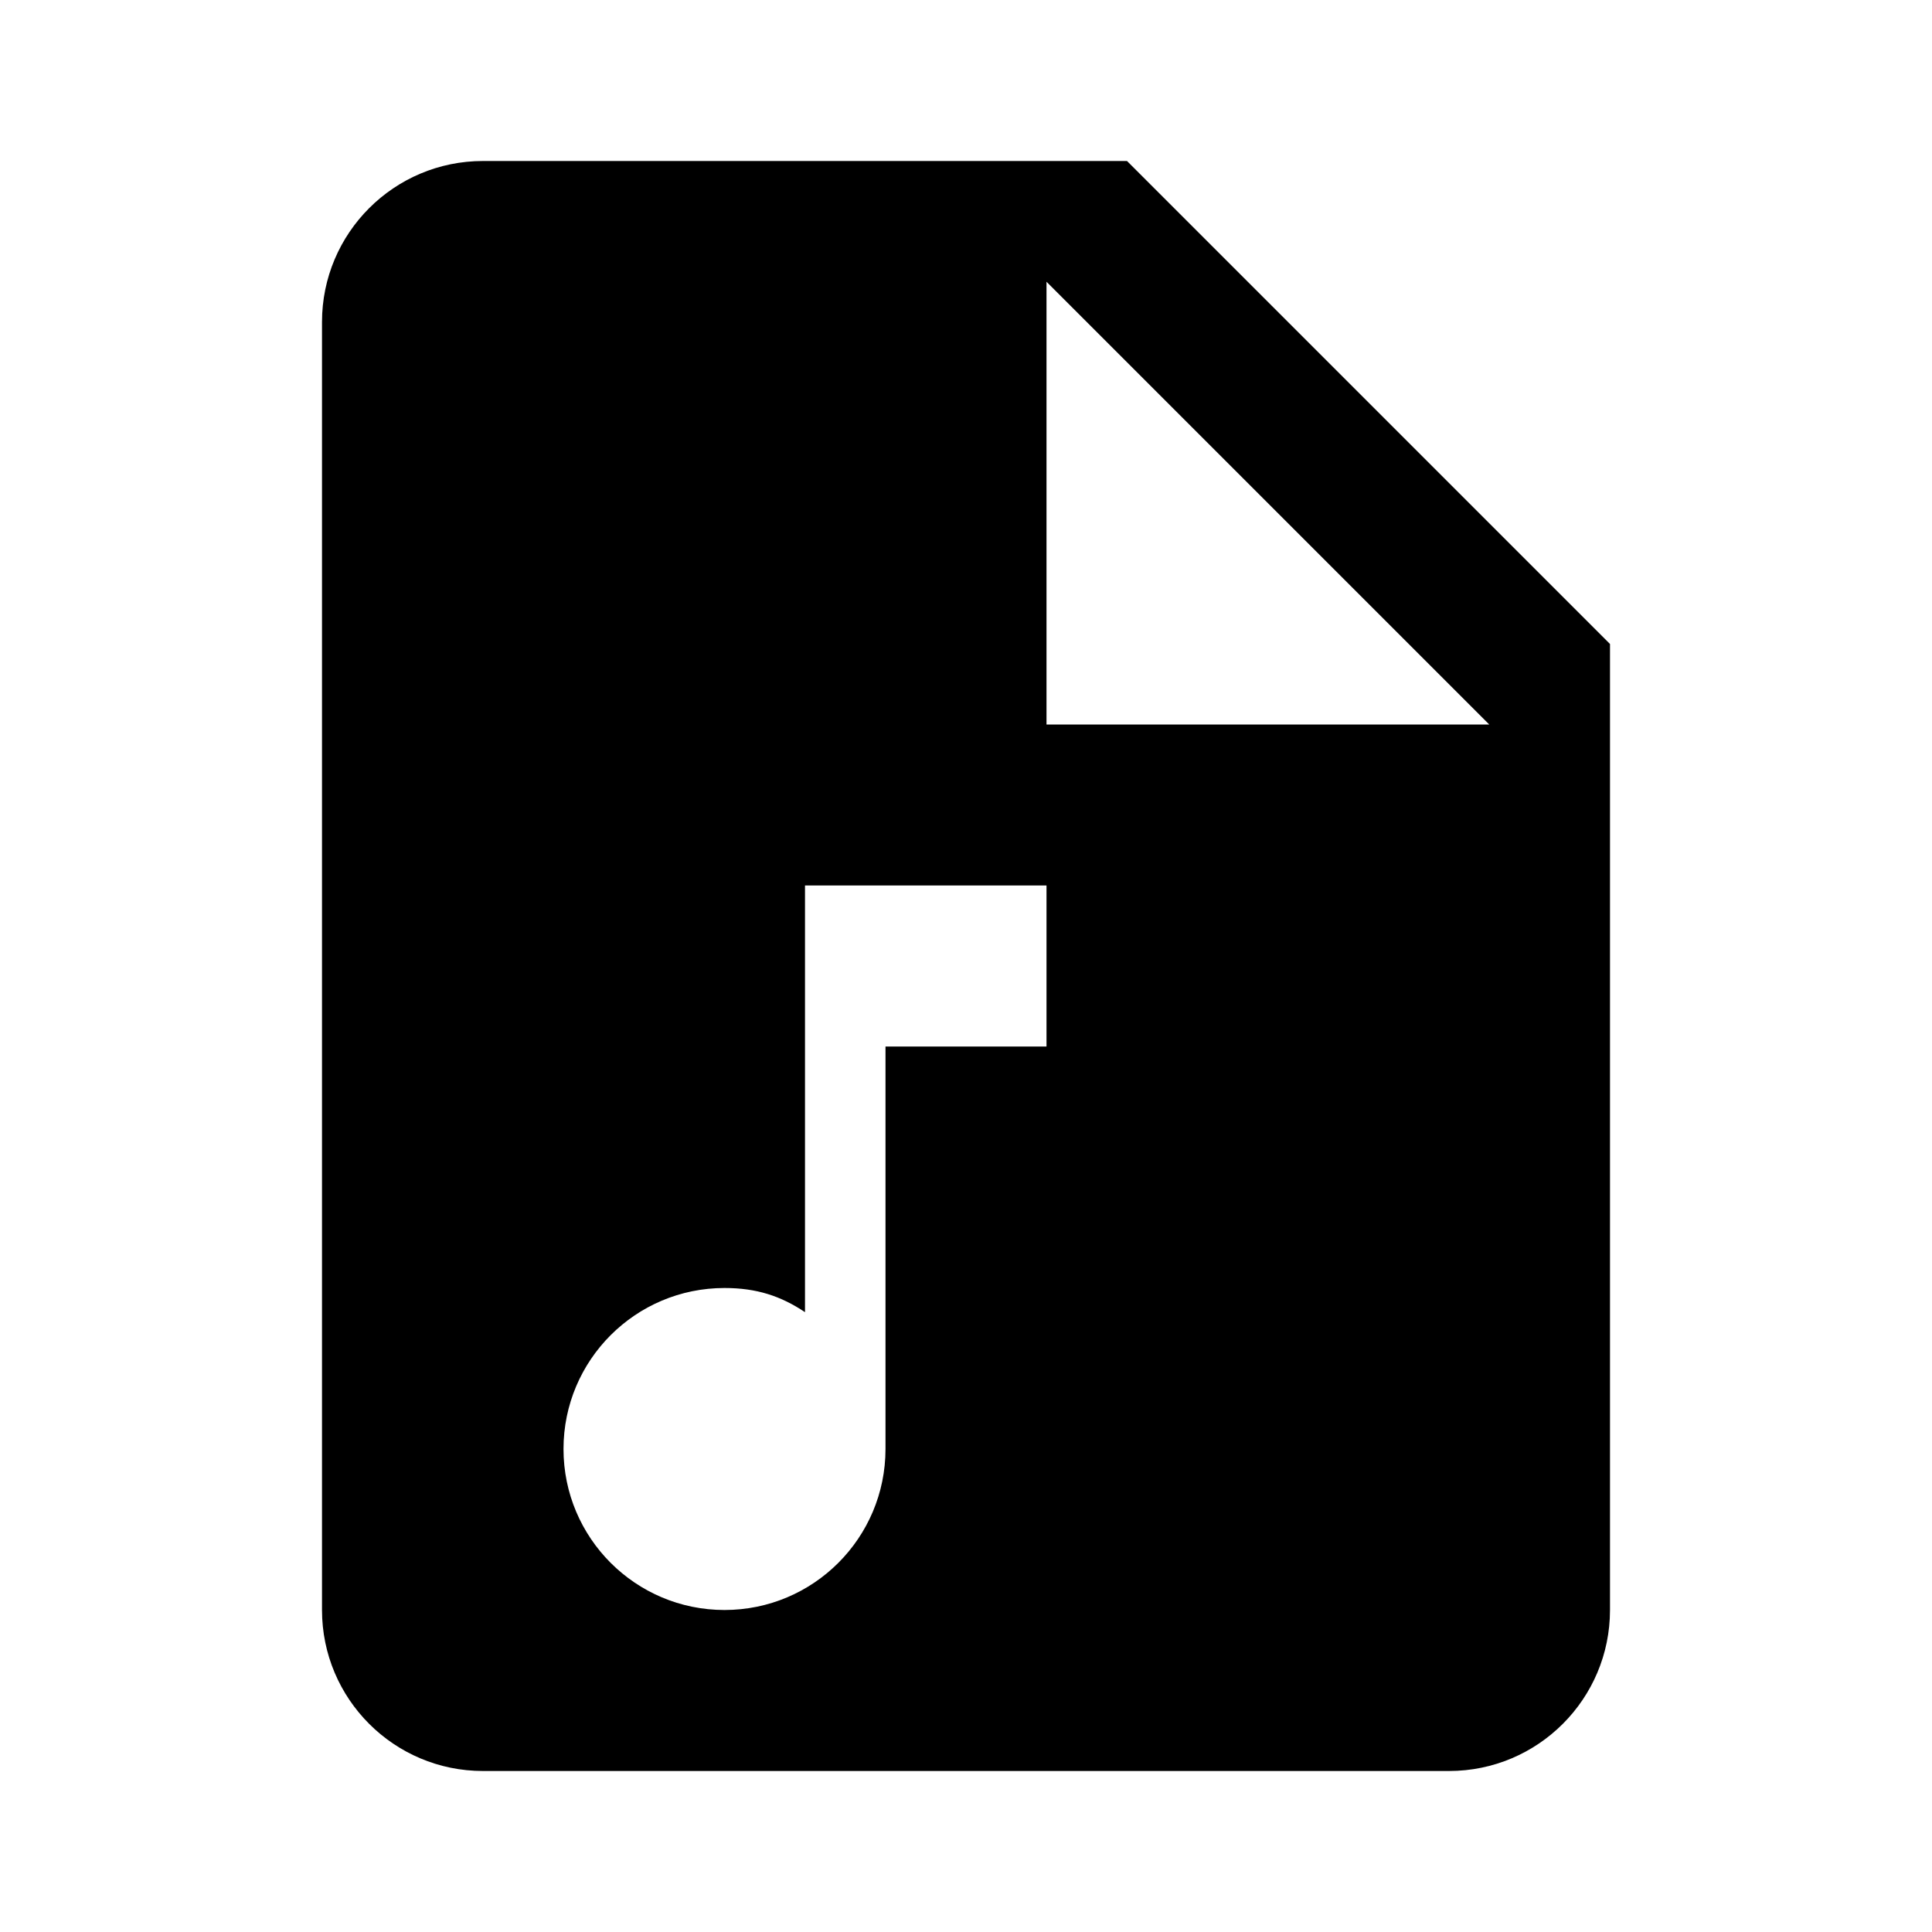
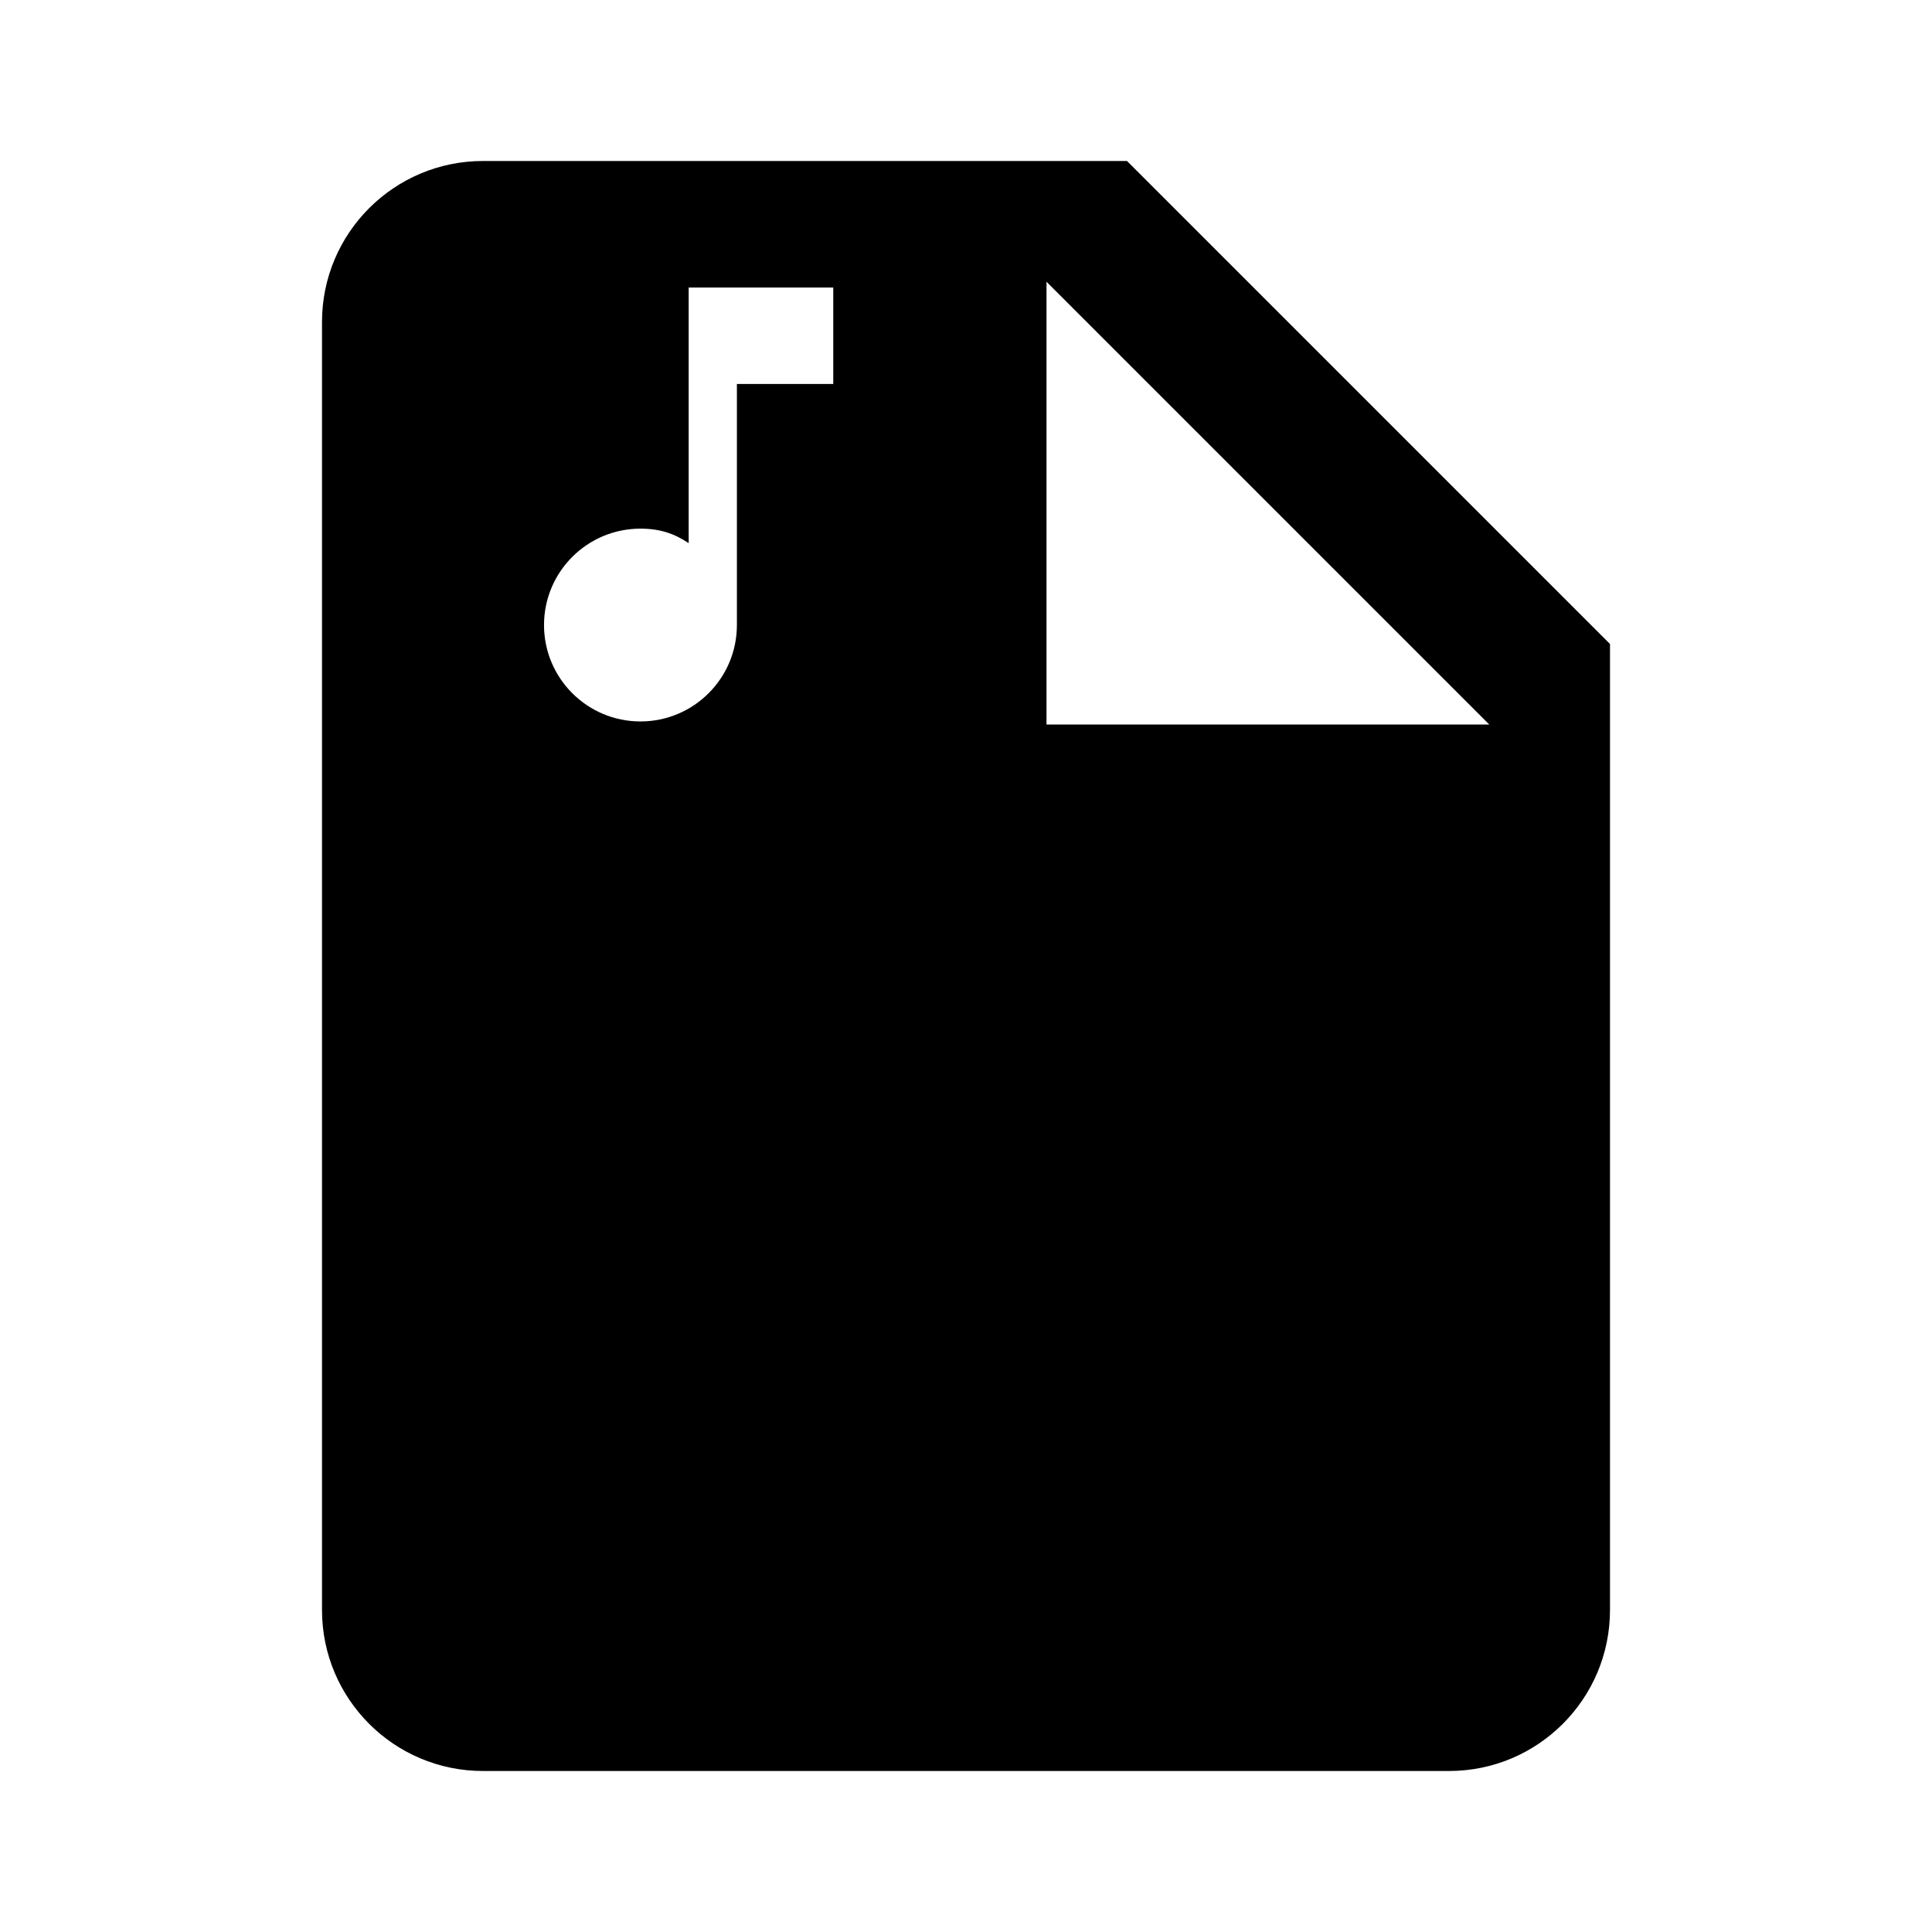
- <svg xmlns="http://www.w3.org/2000/svg" version="1.1" width="24" height="24" viewBox="0 0 24 24">
-   <path d="M14,2H6A2,2 0 0,0 4,4V20A2,2 0 0,0 6,22H18A2,2 0 0,0 20,20V8L14,2M13,13H11V18A2,2 0 0,1 9,20A2,2 0 0,1 7,18A2,2 0 0,1 9,16C9.4,16 9.7,16.1 10,16.3V11H13V13M13,9V3.5L18.5,9H13Z" />
+ <svg xmlns="http://www.w3.org/2000/svg" id="svg93" viewBox="0 0 24 24" height="24" width="24" version="1.1">
+   <defs id="defs97" />
+   <path d="M 10.351,4.77 H 9.154 V 7.764 A 1.198,1.198 0 0 1 7.956,8.962 1.198,1.198 0 0 1 6.758,7.764 1.198,1.198 0 0 1 7.956,6.567 c 0.24,0 0.419,0.06 0.599,0.18 V 3.572 H 10.351 V 4.77 M 13,9 V 3.5 L 18.5,9 Z M 14,2 H 6 A 2,2 0 0 0 4,4 v 16 a 2,2 0 0 0 2,2 h 12 a 2,2 0 0 0 2,-2 V 8 L 14,2" style="stroke-width:0.599" id="path103" />
</svg>
